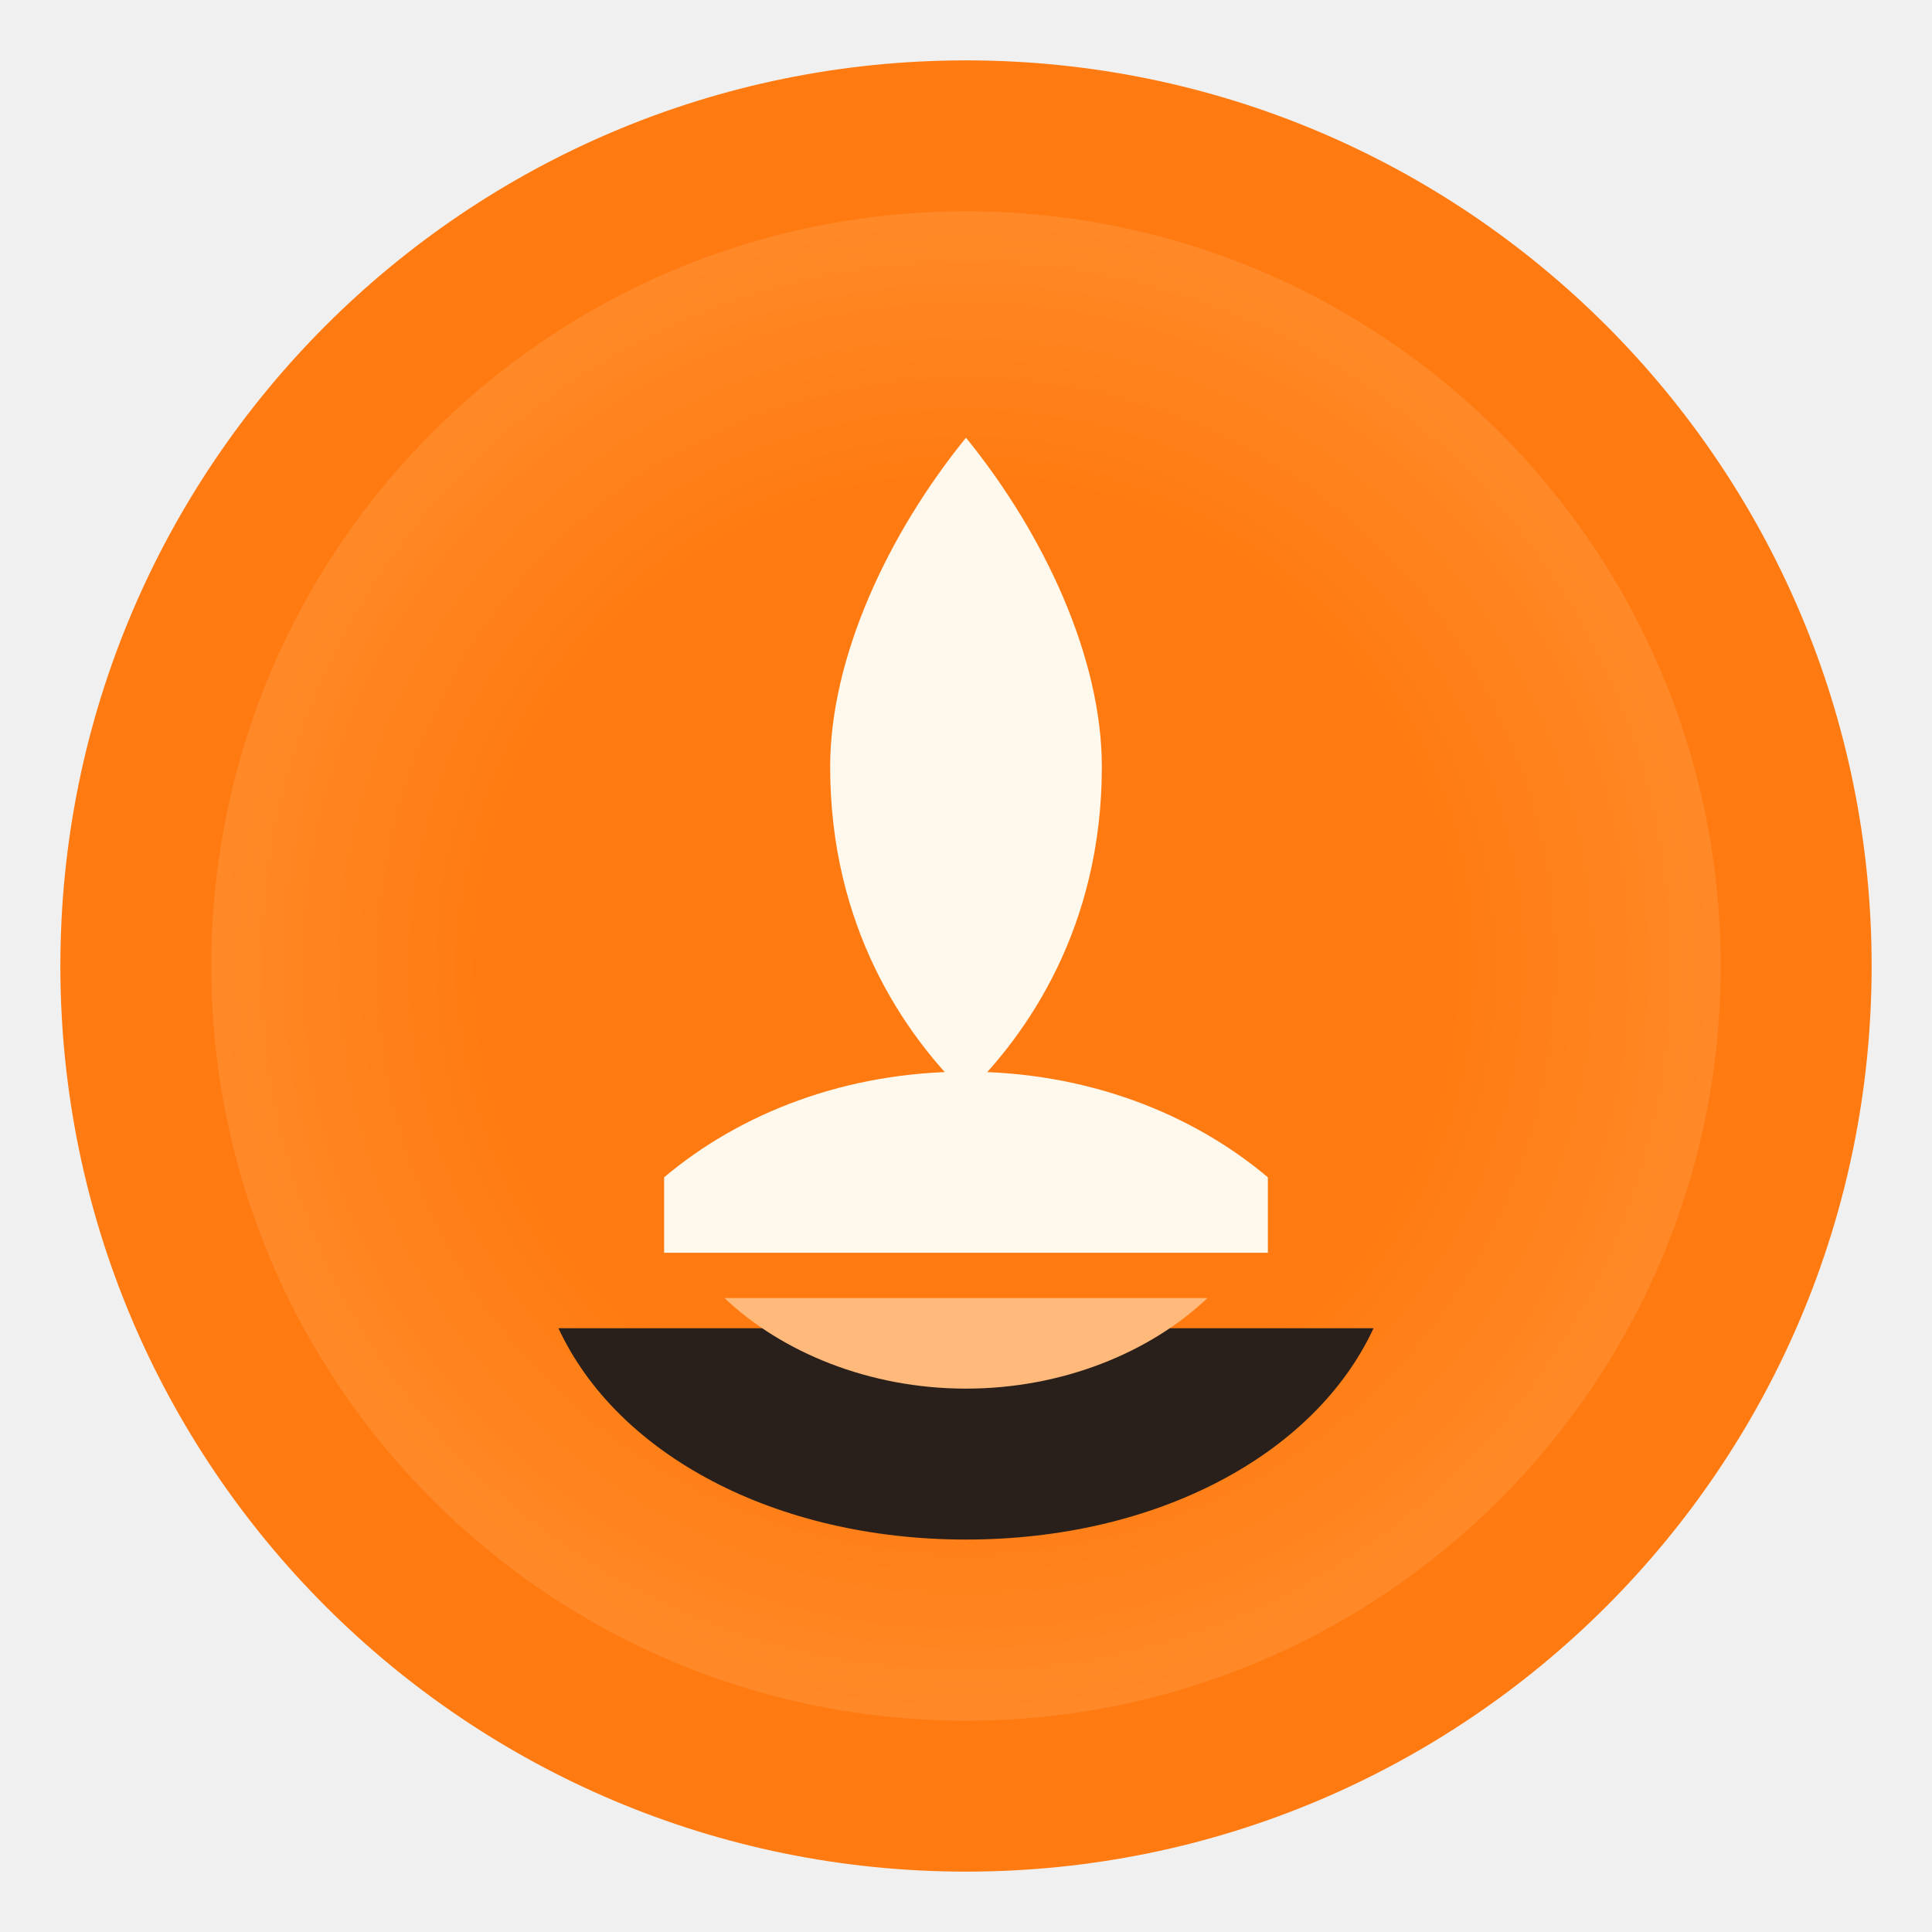
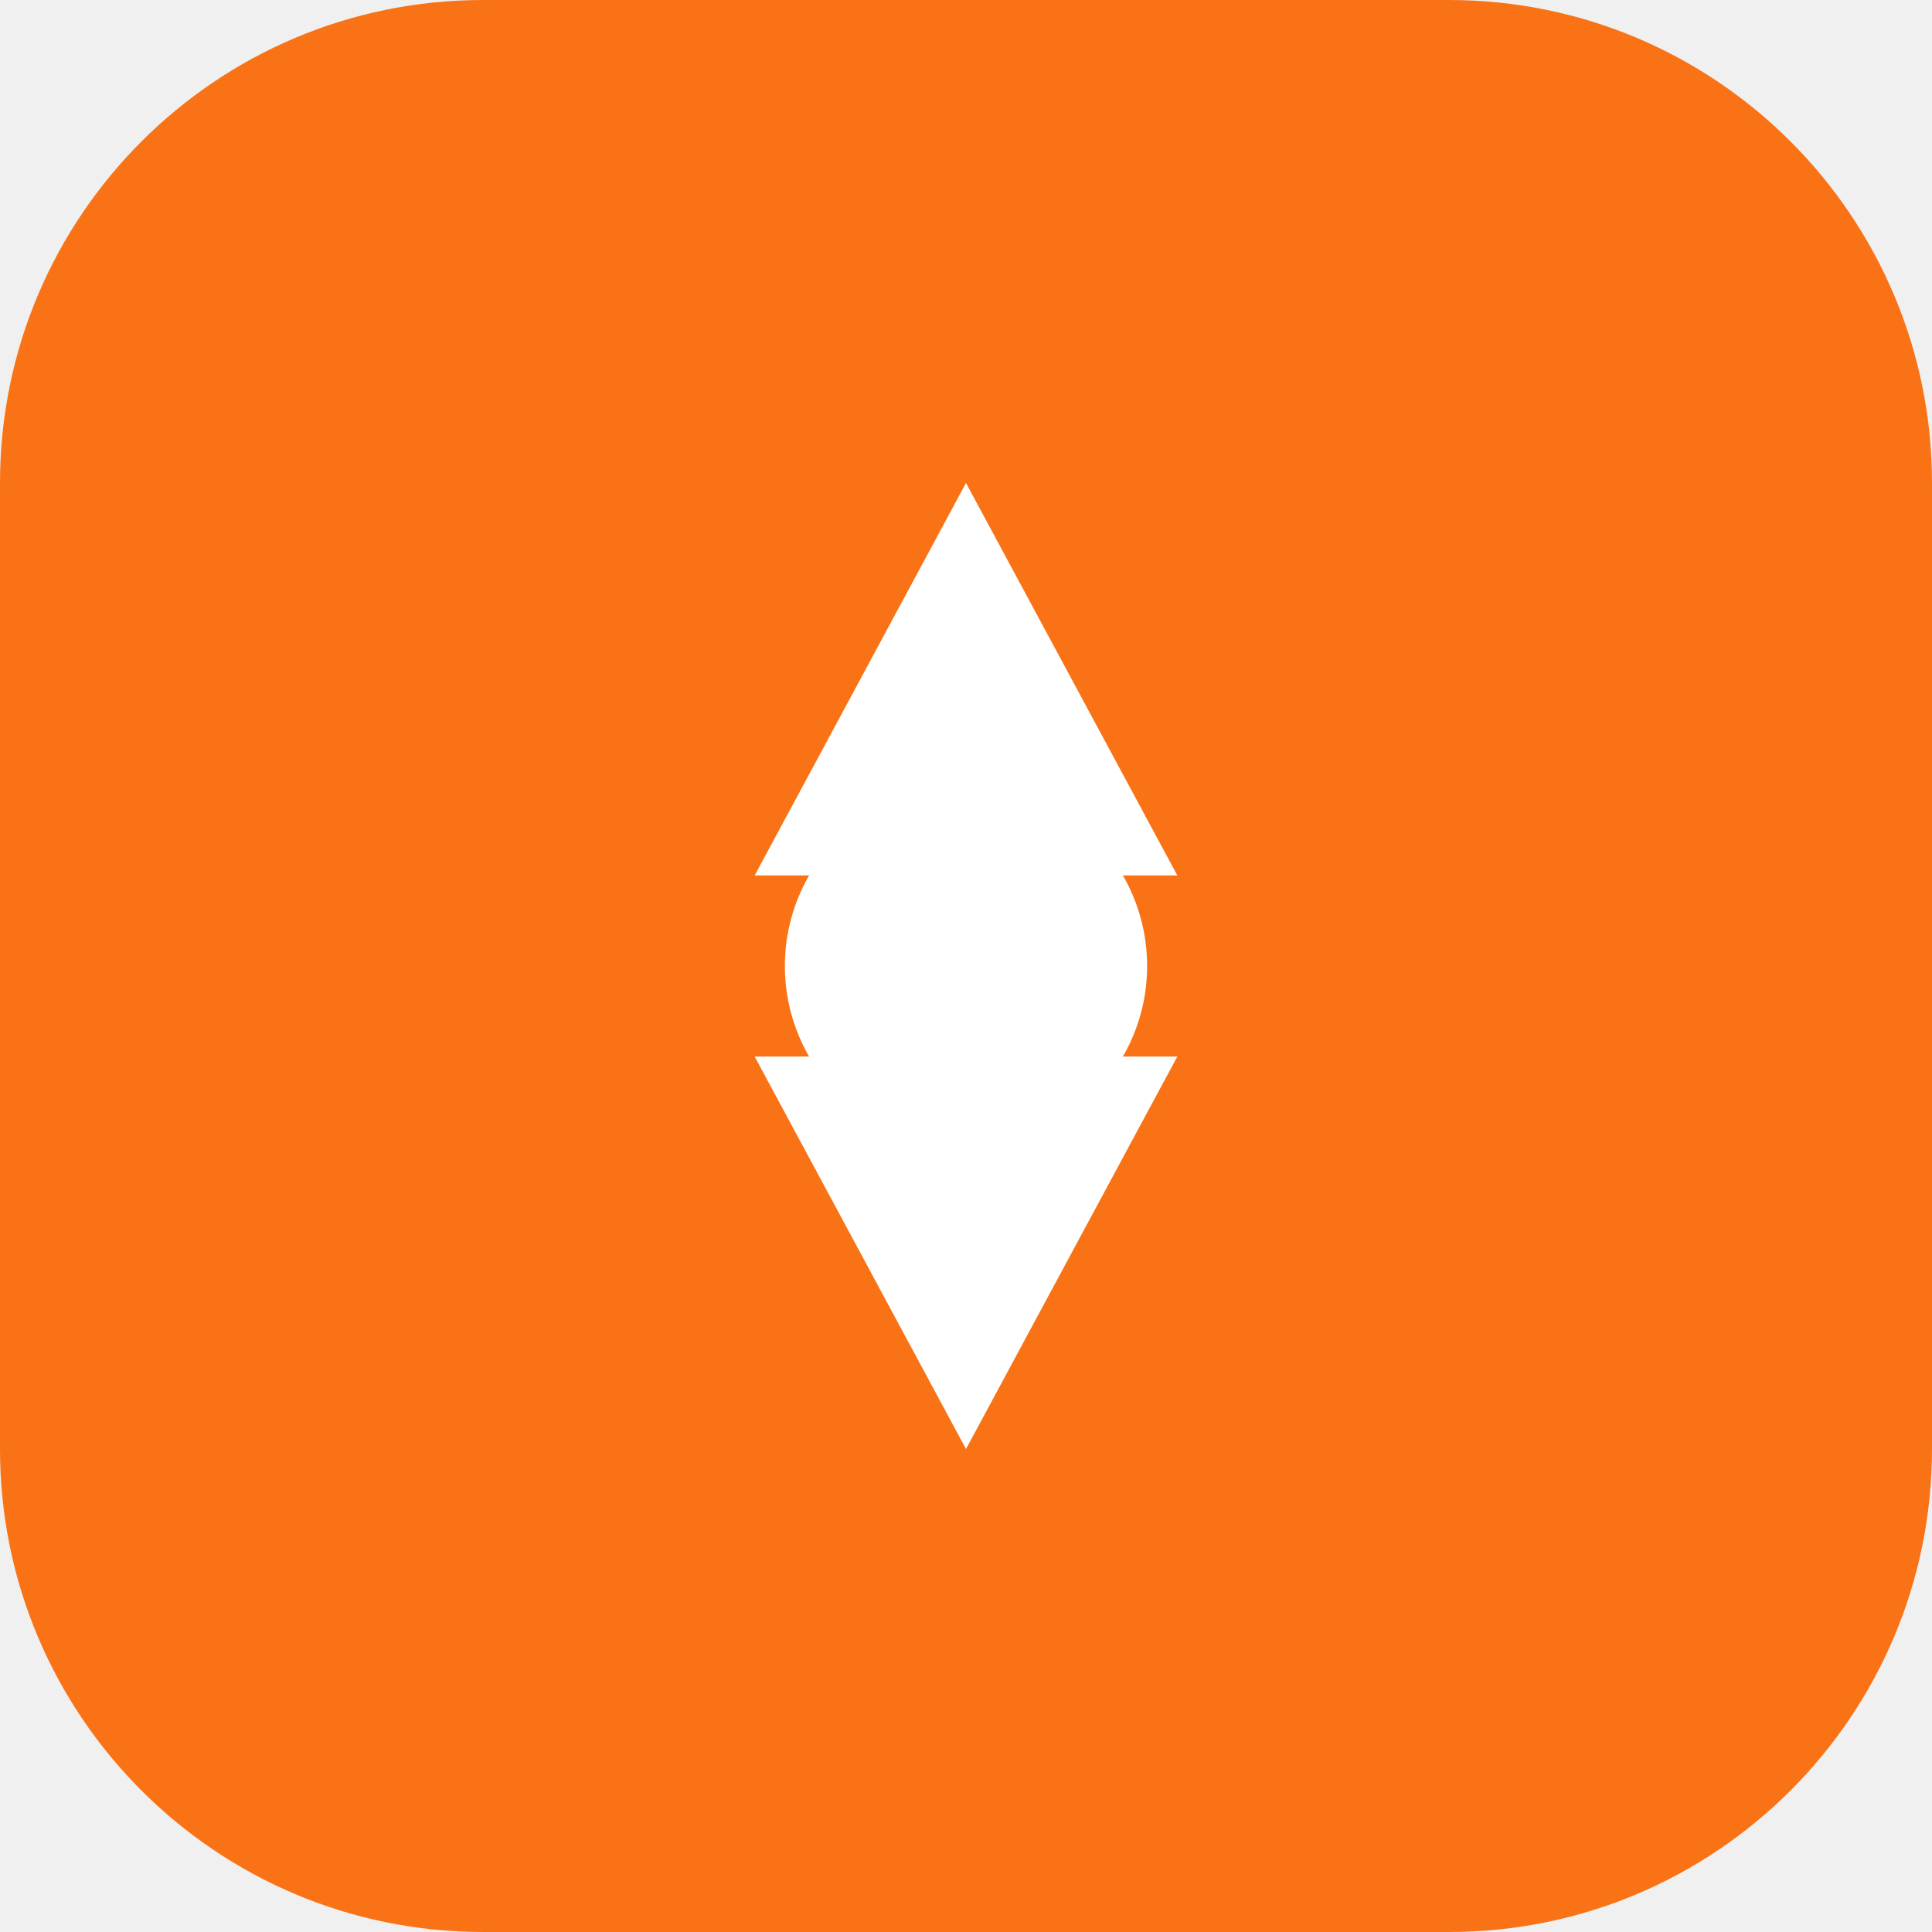
- <svg xmlns="http://www.w3.org/2000/svg" width="128" height="128" viewBox="0 0 128 128" fill="none">
-   <circle cx="64" cy="64" r="60" fill="#FF7A10" />
-   <circle cx="64" cy="64" r="50" fill="url(#glow)" />
-   <path d="M64 29C69.2 35.4 73 43.6 73 50.8C73 61.4 68.1 68.5 64 72.5C59.9 68.5 55 61.4 55 50.8C55 43.6 58.8 35.4 64 29Z" fill="#FFF8ED" />
-   <path d="M44 78C49.1 73.7 56.1 71 64 71C71.9 71 78.9 73.7 84 78V83H44V78Z" fill="#FFF8ED" />
-   <path d="M37 88H91C87.1 96.4 76.6 102 64 102C51.4 102 40.9 96.4 37 88Z" fill="#2A201B" />
-   <path d="M48 86C51.8 89.6 57.6 92 64 92C70.4 92 76.2 89.6 80 86H48Z" fill="#FFB97A" />
-   <defs>
-     <radialGradient id="glow" cx="0" cy="0" r="1" gradientUnits="userSpaceOnUse" gradientTransform="translate(64 64) rotate(90) scale(56)">
-       <stop offset="0.55" stop-color="#FF7A10" />
-       <stop offset="1" stop-color="#FF8E2F" />
-     </radialGradient>
-   </defs>
+ <svg xmlns="http://www.w3.org/2000/svg" width="32" height="32" viewBox="0 0 32 32" fill="none">
+   <rect width="32" height="32" rx="8" fill="#F97316" />
+   <path d="M16 8L19.5 14.5H12.5L16 8Z" fill="white" />
+   <path d="M16 24L12.5 17.5H19.5L16 24Z" fill="white" />
+   <circle cx="16" cy="16" r="3" fill="white" />
</svg>
